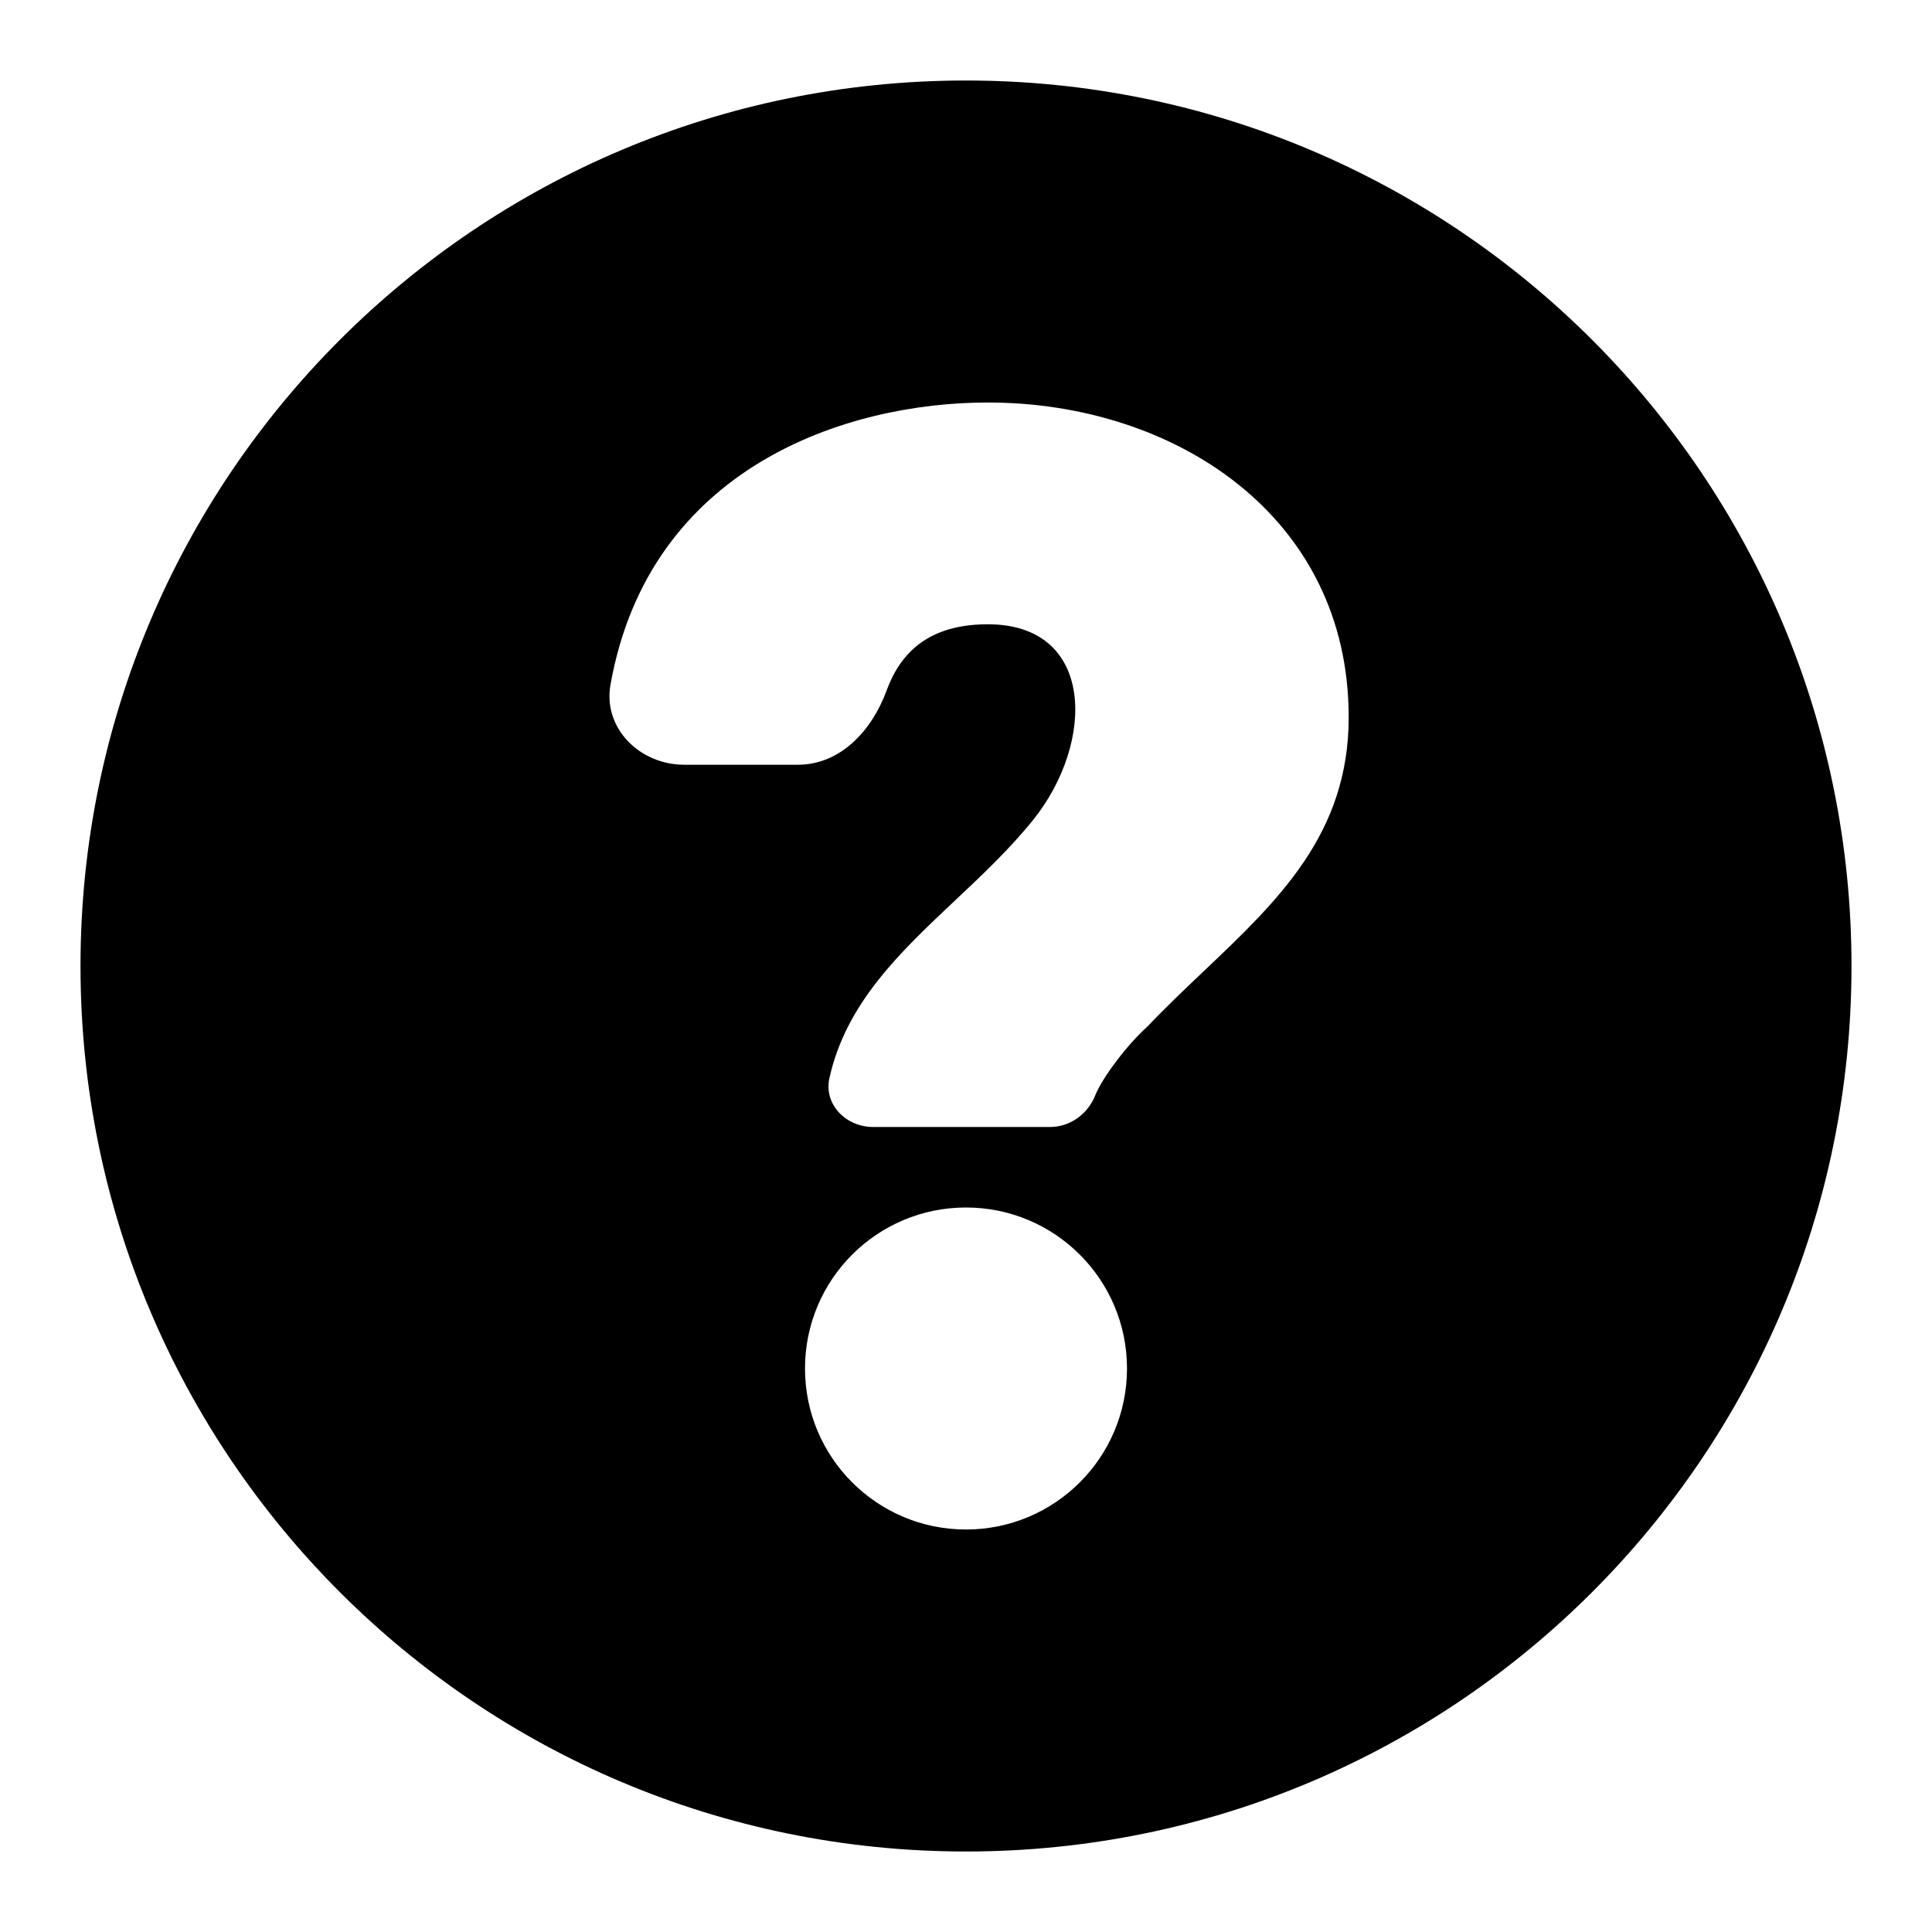
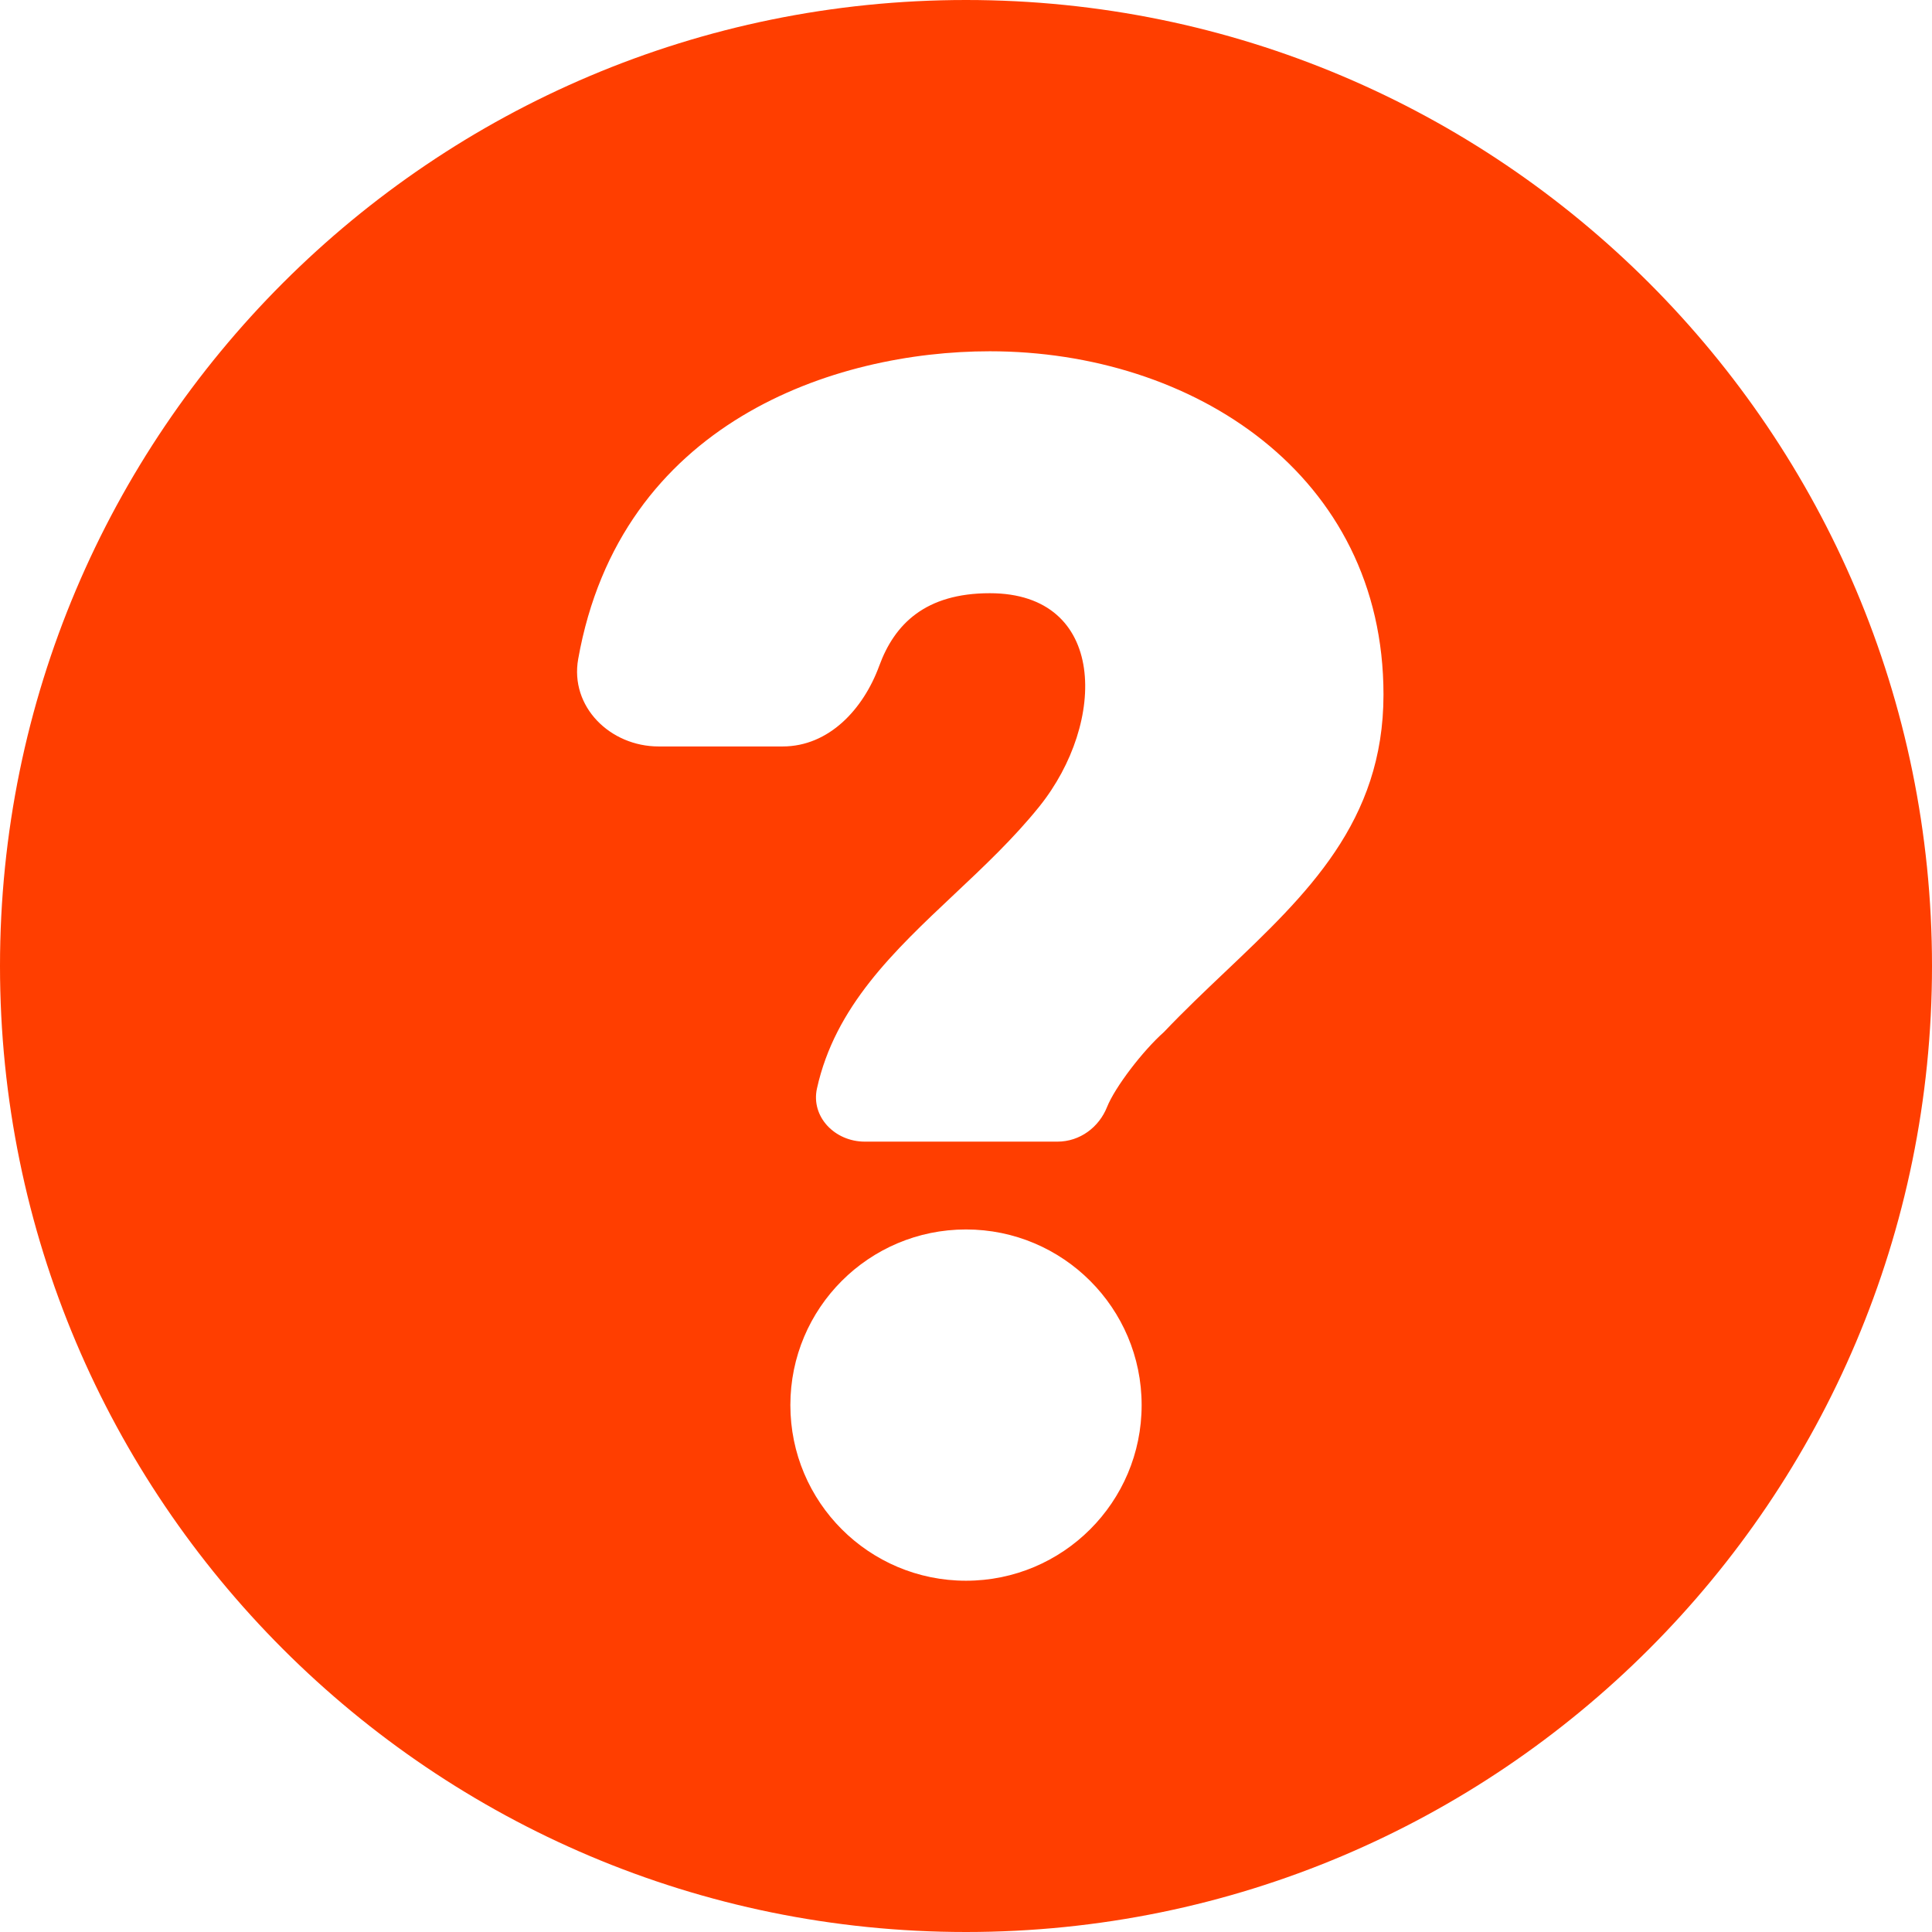
- <svg xmlns="http://www.w3.org/2000/svg" width="800px" height="800px" viewBox="0 0 24 24" fill="none">
-   <path fill-rule="evenodd" clip-rule="evenodd" d="M1 12C1 5.925 5.925 1 12 1C18.075 1 23 5.925 23 12C23 18.075 18.075 23 12 23C5.925 23 1 18.075 1 12ZM10.303 13.394C10.232 13.715 10.504 14 10.848 14H13.041C13.298 14 13.515 13.835 13.606 13.606C13.697 13.379 14.012 12.967 14.254 12.752C14.483 12.511 14.721 12.285 14.956 12.062C15.882 11.183 16.754 10.356 16.754 8.91C16.754 6.403 14.582 5 12.271 5C10.504 5 8.064 5.806 7.584 8.504C7.487 9.047 7.948 9.5 8.5 9.5H9.912C10.439 9.5 10.831 9.076 11.012 8.582C11.186 8.106 11.538 7.755 12.271 7.755C13.607 7.755 13.606 9.224 12.835 10.184C12.543 10.547 12.202 10.868 11.865 11.185C11.18 11.83 10.51 12.46 10.303 13.394ZM14 17C14 18.105 13.104 19 12 19C10.895 19 10 18.105 10 17C10 15.895 10.895 15 12 15C13.104 15 14 15.895 14 17Z" fill="#000000" />
+ <svg xmlns="http://www.w3.org/2000/svg" width="800px" height="800px" viewBox="1 1 22 22" fill="none">
+   <path fill-rule="evenodd" clip-rule="evenodd" d="M1 12C1 5.925 5.925 1 12 1C18.075 1 23 5.925 23 12C23 18.075 18.075 23 12 23C5.925 23 1 18.075 1 12ZM10.303 13.394C10.232 13.715 10.504 14 10.848 14H13.041C13.298 14 13.515 13.835 13.606 13.606C13.697 13.379 14.012 12.967 14.254 12.752C14.483 12.511 14.721 12.285 14.956 12.062C15.882 11.183 16.754 10.356 16.754 8.91C16.754 6.403 14.582 5 12.271 5C10.504 5 8.064 5.806 7.584 8.504C7.487 9.047 7.948 9.5 8.5 9.5H9.912C10.439 9.5 10.831 9.076 11.012 8.582C11.186 8.106 11.538 7.755 12.271 7.755C13.607 7.755 13.606 9.224 12.835 10.184C12.543 10.547 12.202 10.868 11.865 11.185C11.18 11.83 10.51 12.46 10.303 13.394ZM14 17C14 18.105 13.104 19 12 19C10.895 19 10 18.105 10 17C10 15.895 10.895 15 12 15C13.104 15 14 15.895 14 17Z" fill="#FF3E00" />
</svg>
